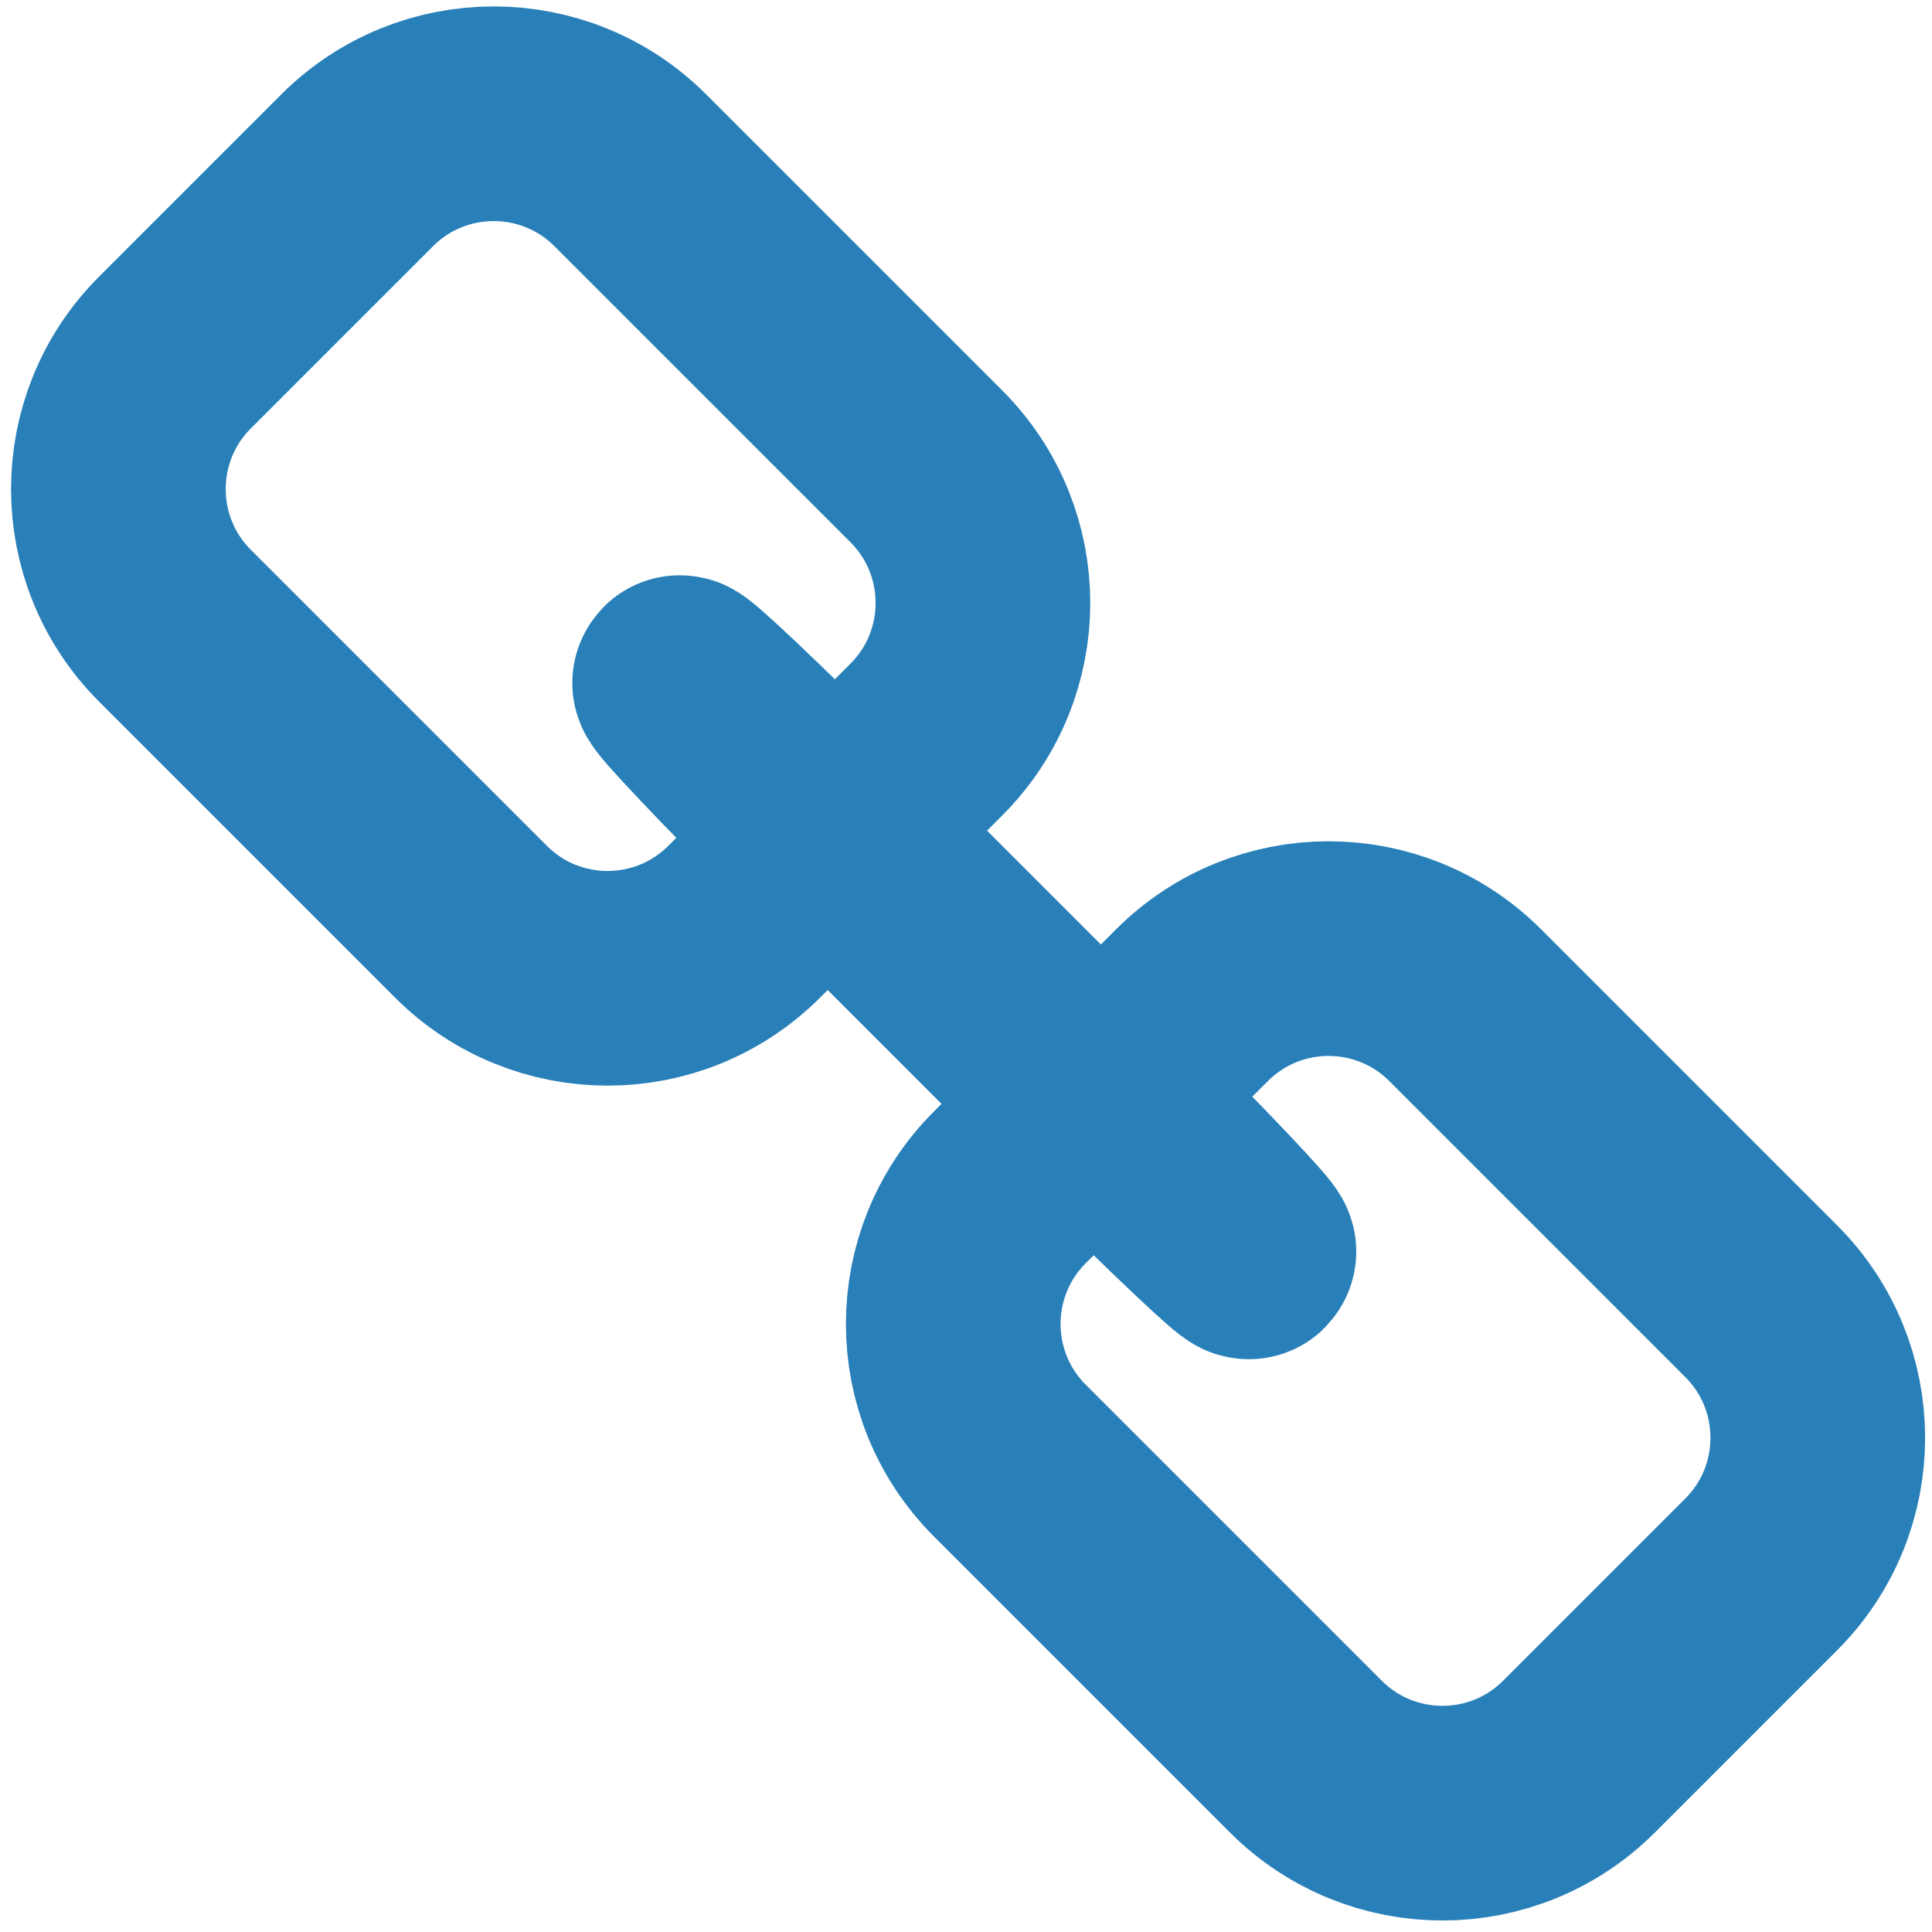
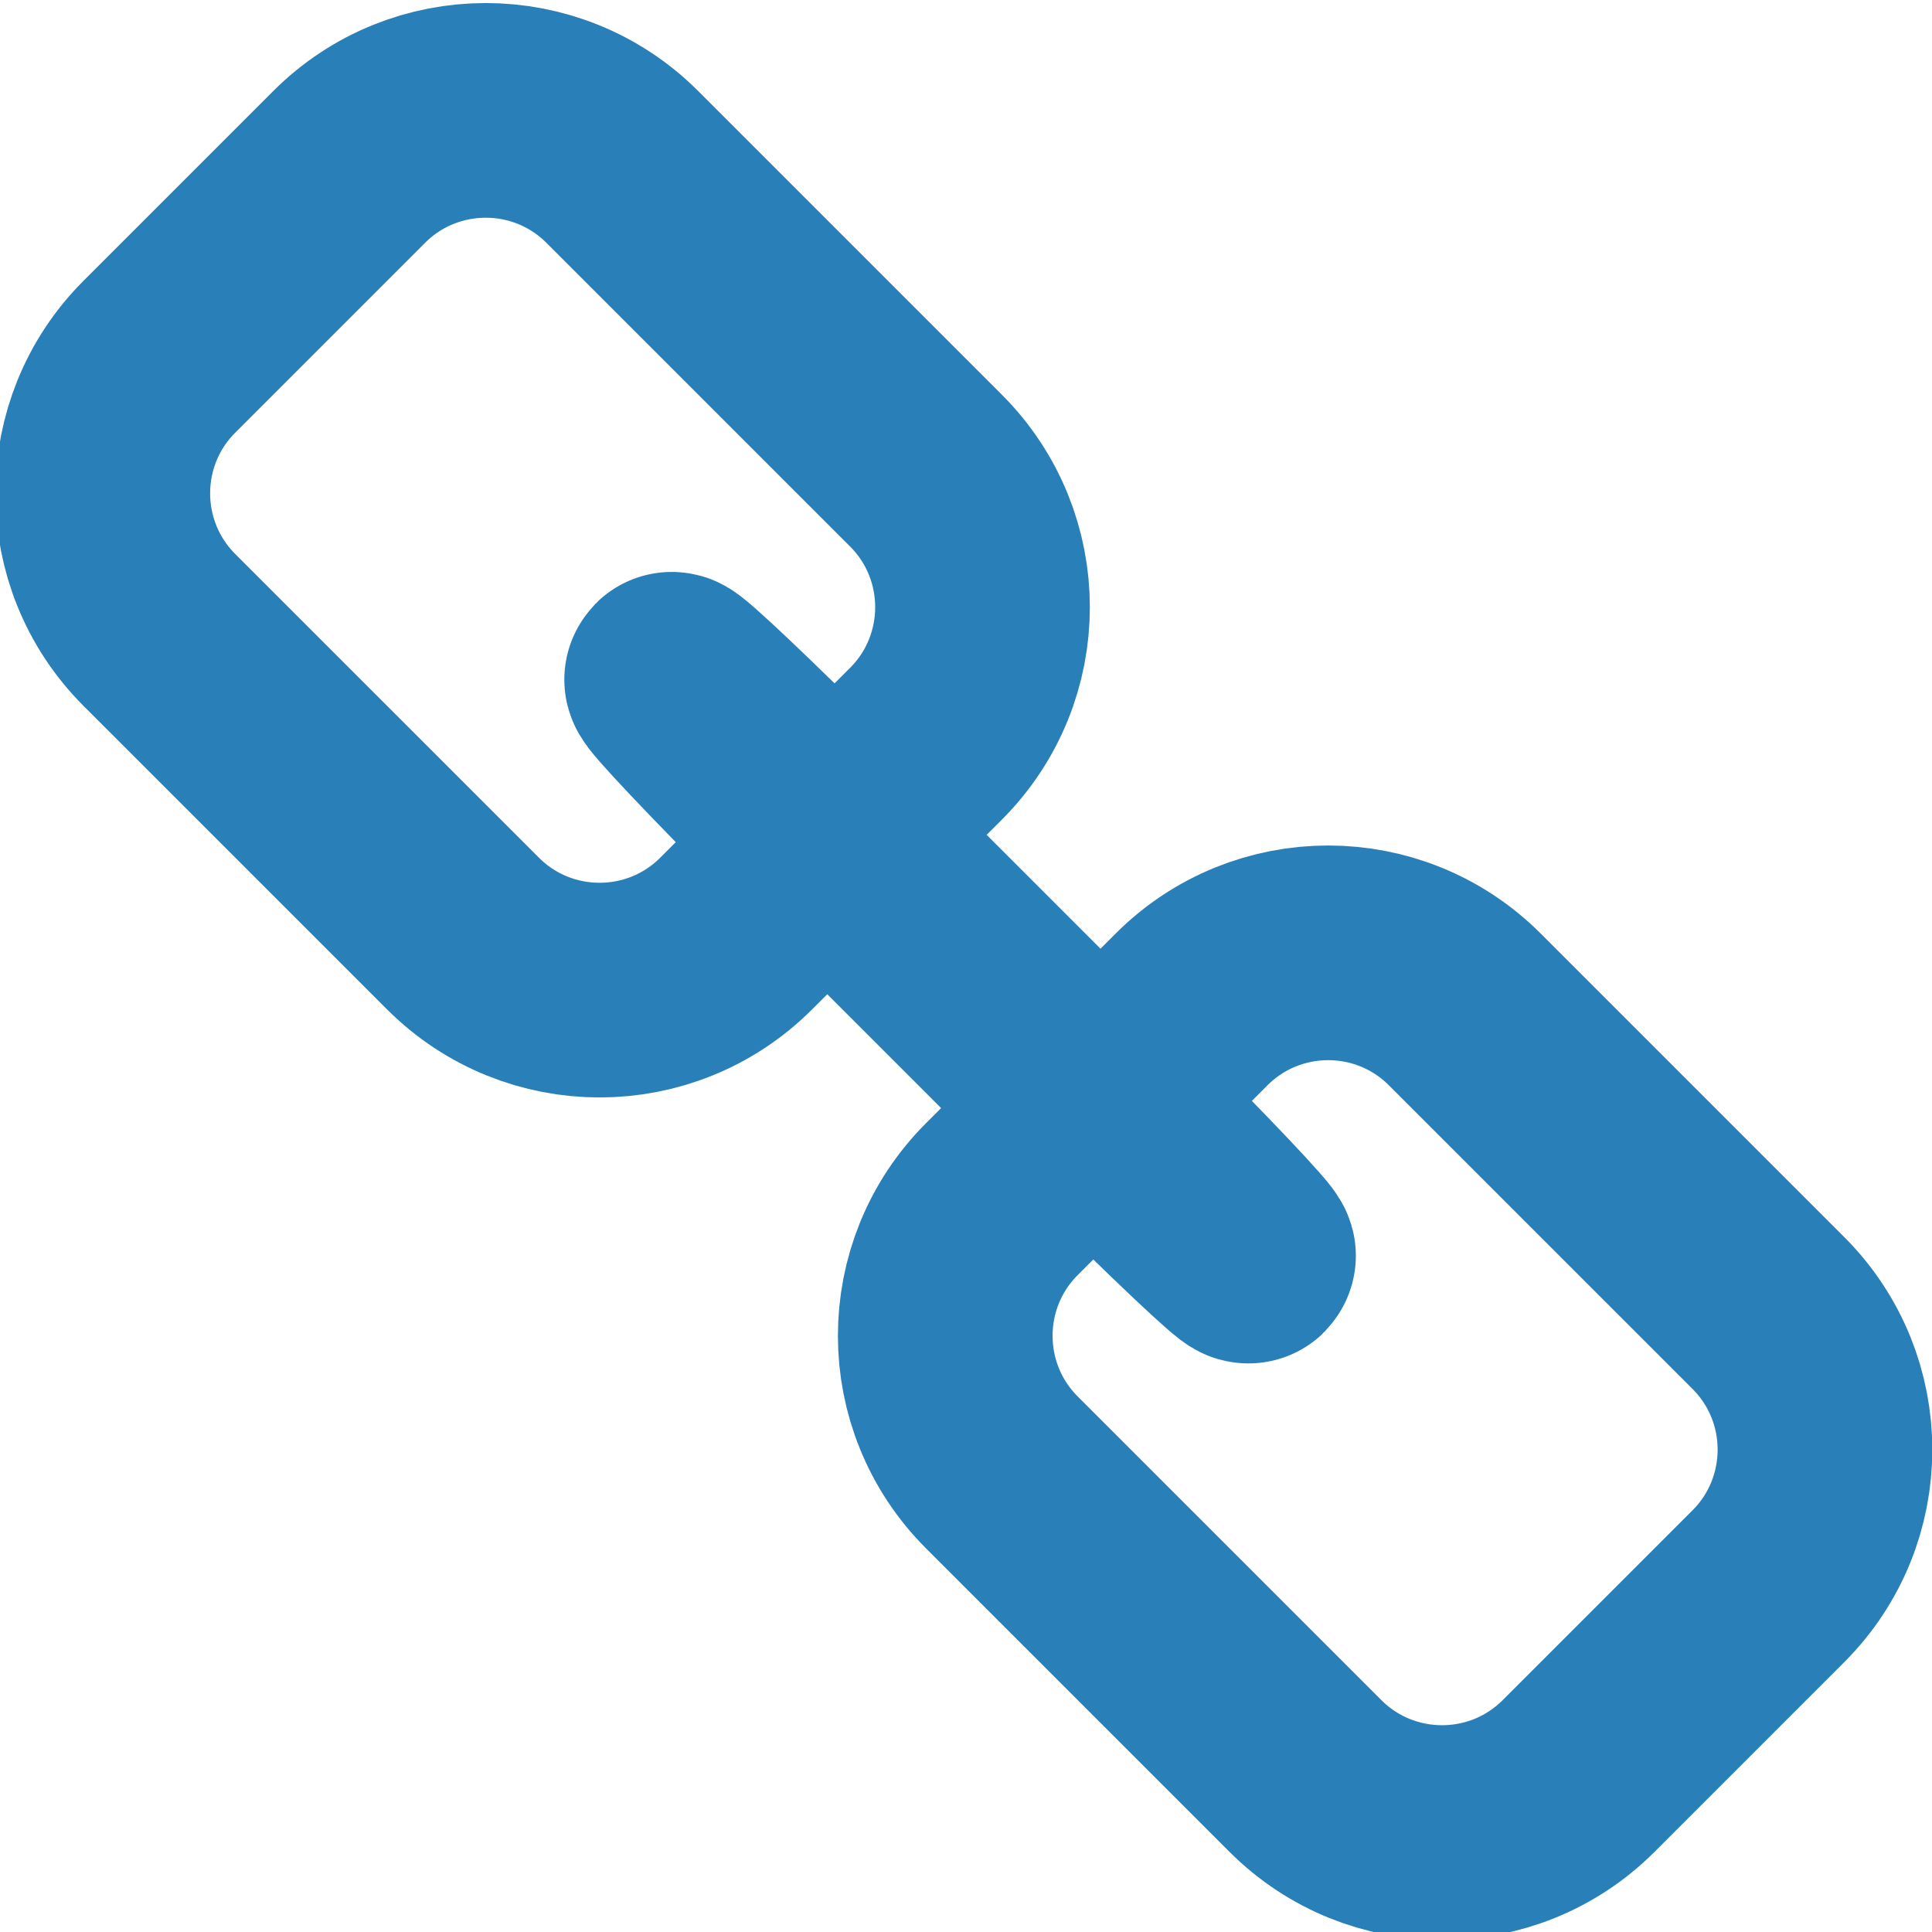
- <svg xmlns="http://www.w3.org/2000/svg" height="18" width="18" viewBox="-46 11 180 180">
-   <g transform="rotate(45)" fill-opacity="0" stroke-width="20" stroke="#2980B9">
-     <rect x="10" y="10" width="75" height="60" rx="18" ry="18" />
-     <rect x="65" y="40" width="75" height="1" rx="18" ry="18" />
-     <rect x="120" y="10" width="75" height="60" rx="18" ry="18" />
+ <svg xmlns="http://www.w3.org/2000/svg" viewBox="0 0 18 18">
+   <g fill="none" fill-opacity="0" stroke="#2980B9" stroke-width="2" transform="rotate(45)">
+     <rect width="7.6" height="6.1" x="3.4" y="-3" rx="1.8" ry="1.8" />
+     <rect width="7.6" height=".1" x="8.9" rx="1.8" ry="1.8" />
+     <rect width="7.6" height="6.1" x="14.5" y="-3" rx="1.8" ry="1.8" />
  </g>
</svg>
